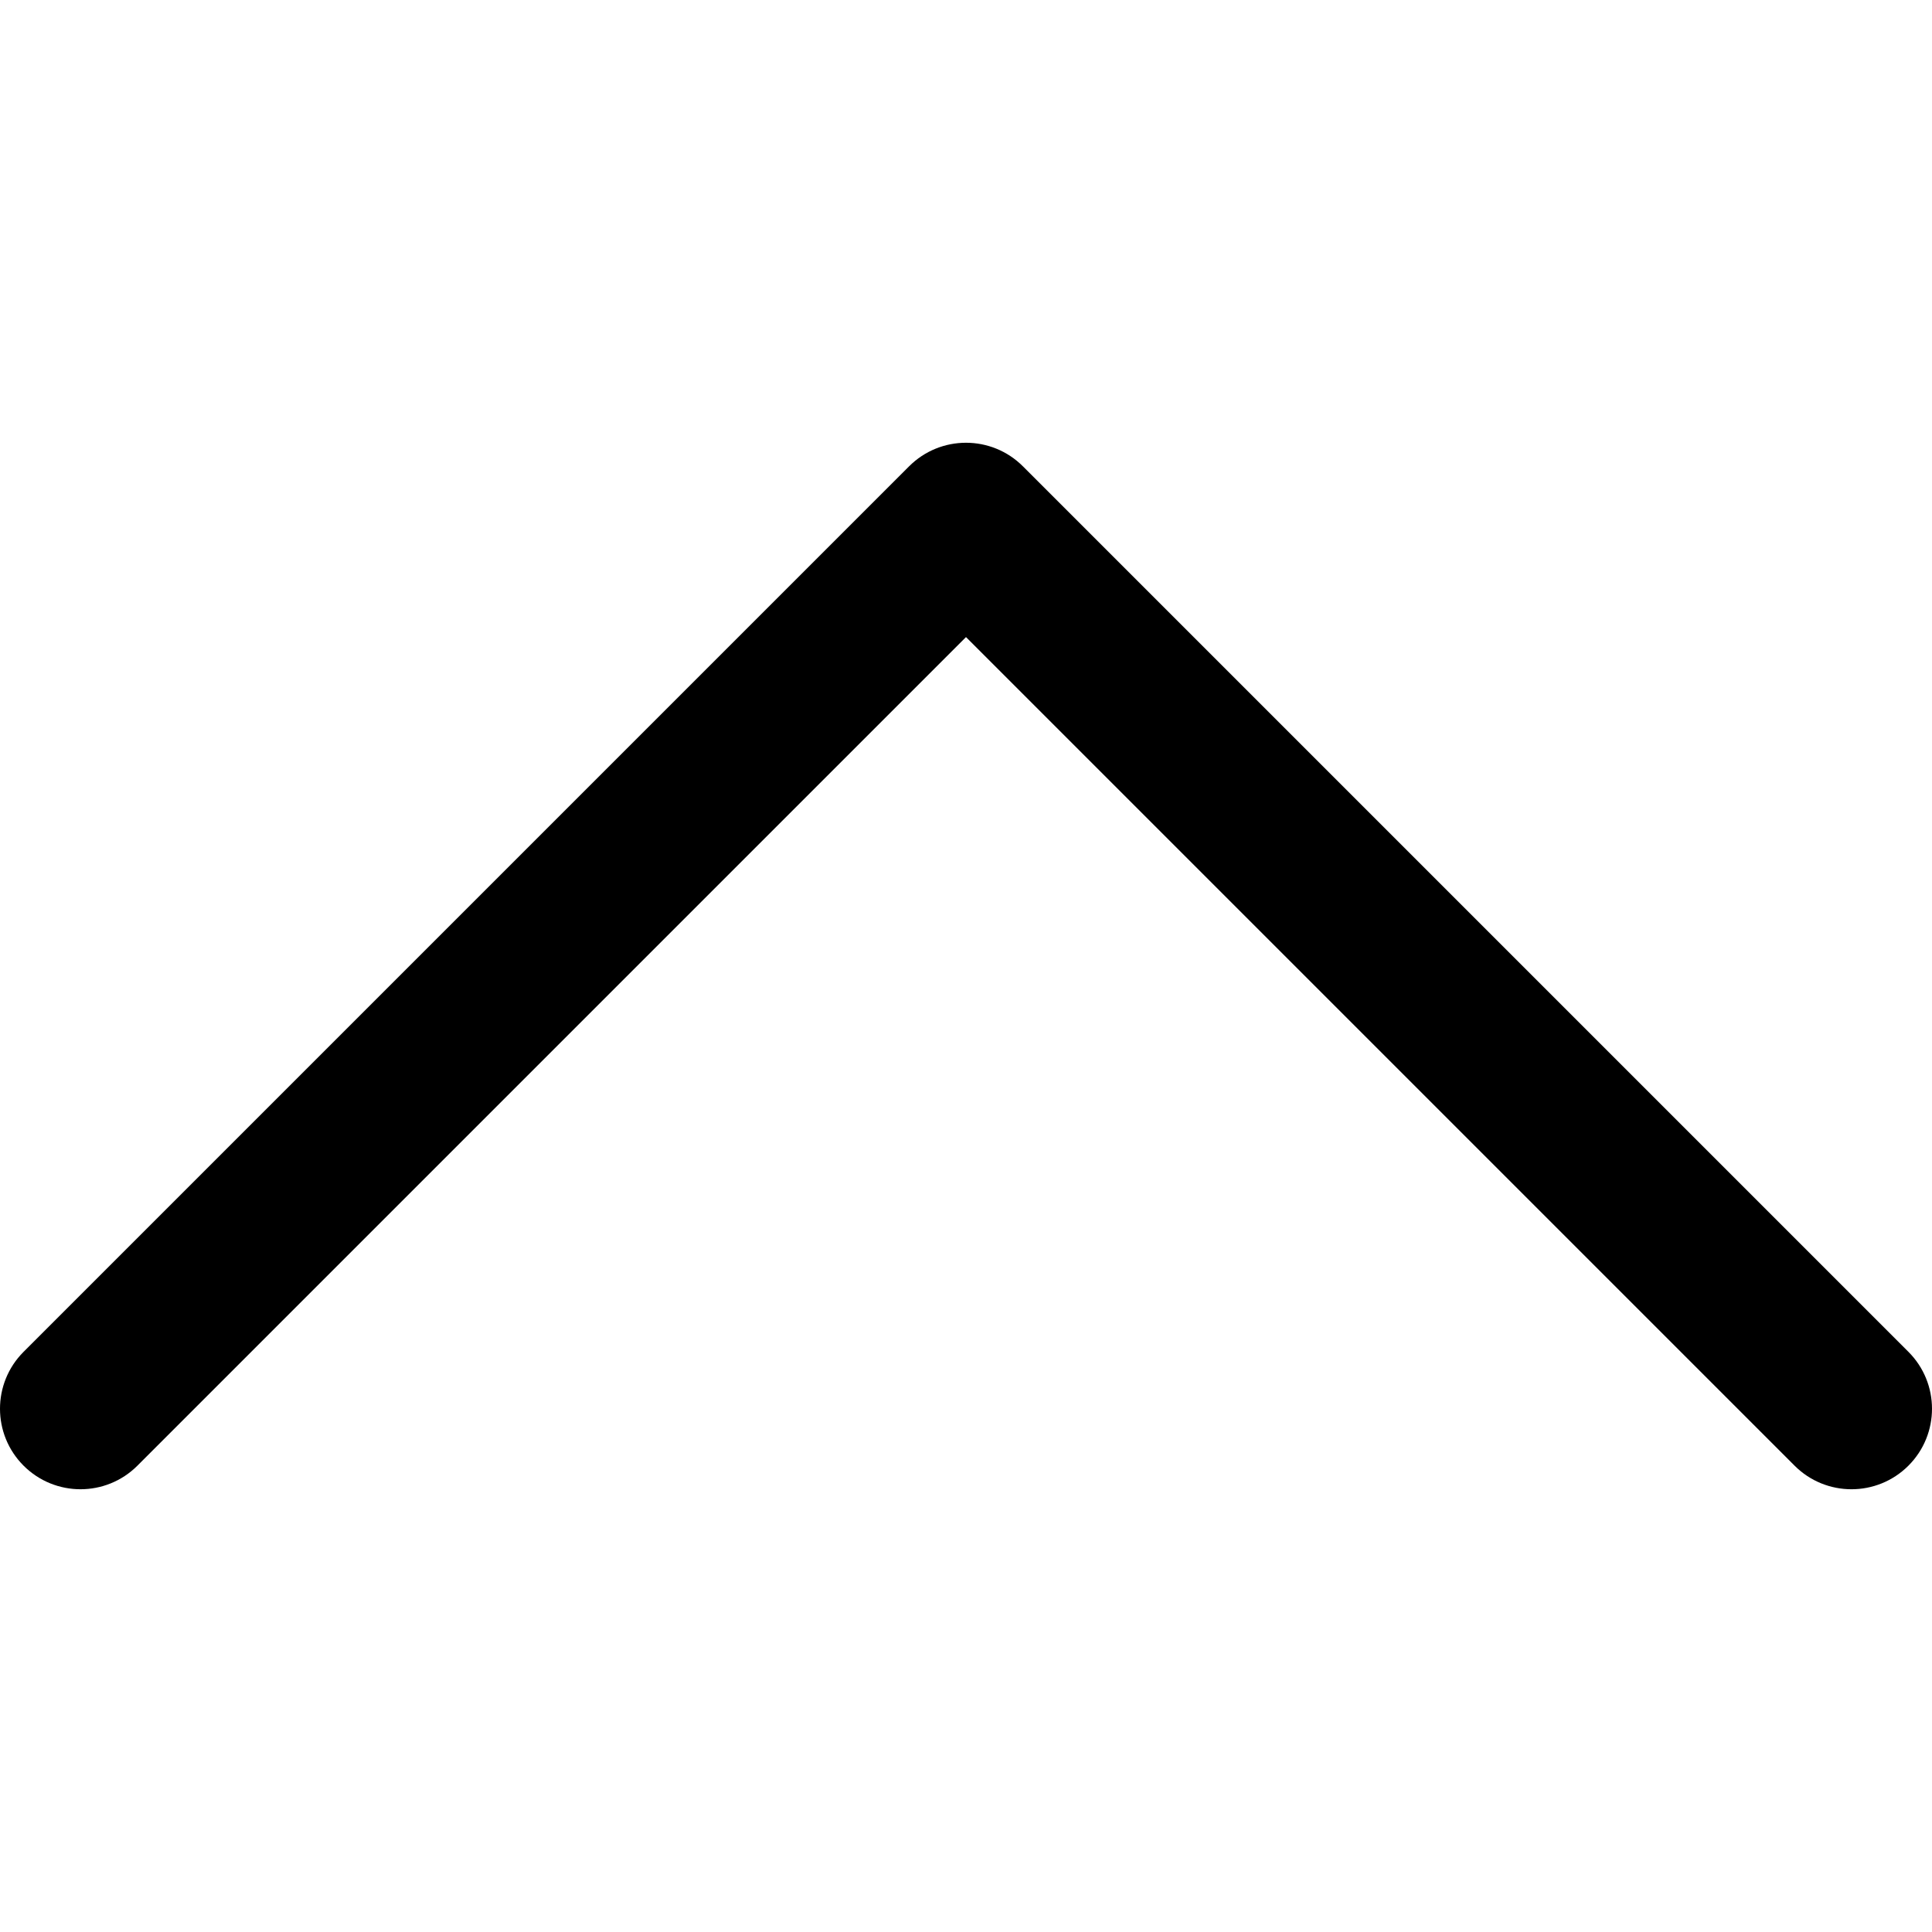
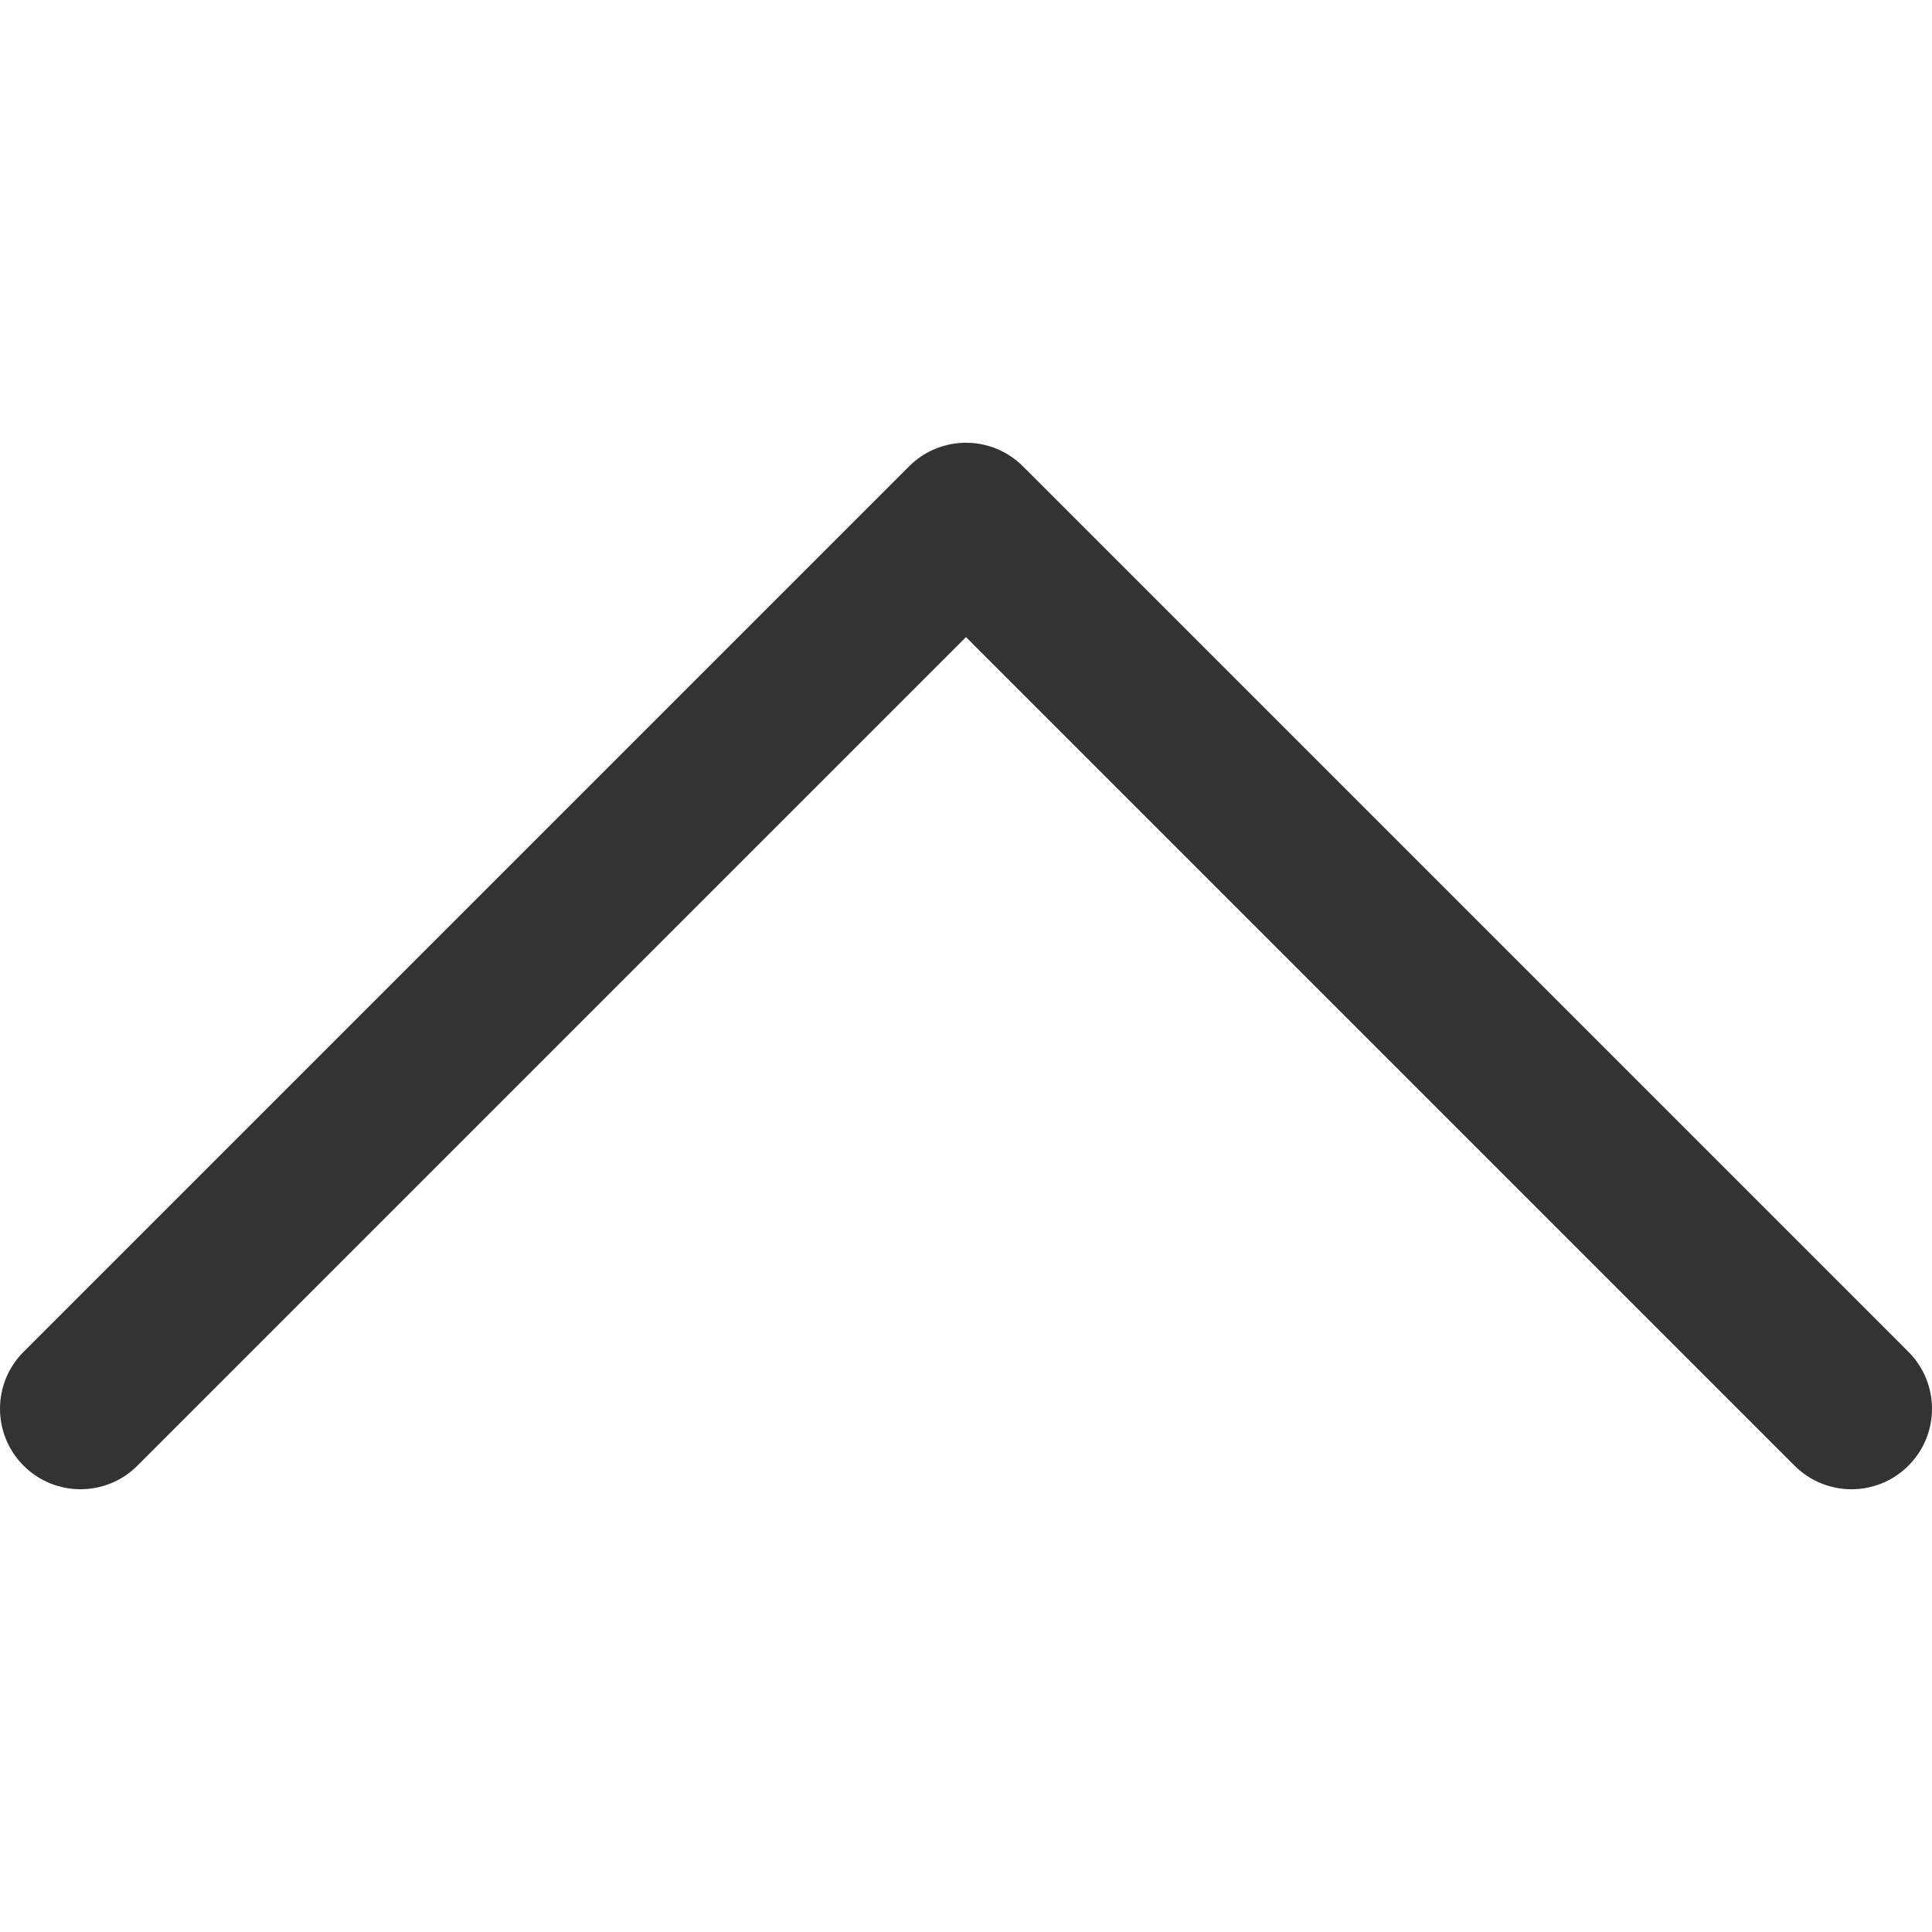
- <svg xmlns="http://www.w3.org/2000/svg" fill="#000000" height="800px" width="800px" version="1.1" id="Layer_1" viewBox="0 0 512 512" xml:space="preserve">
+ <svg xmlns="http://www.w3.org/2000/svg" fill="#333333" height="800px" width="800px" version="1.1" id="Layer_1" viewBox="0 0 512 512" xml:space="preserve">
  <g>
    <g>
      <path d="M505.752,358.248L271.085,123.582c-8.331-8.331-21.839-8.331-30.17,0L6.248,358.248c-8.331,8.331-8.331,21.839,0,30.17    s21.839,8.331,30.17,0L256,168.837l219.582,219.582c8.331,8.331,21.839,8.331,30.17,0S514.083,366.58,505.752,358.248z" />
    </g>
  </g>
</svg>
